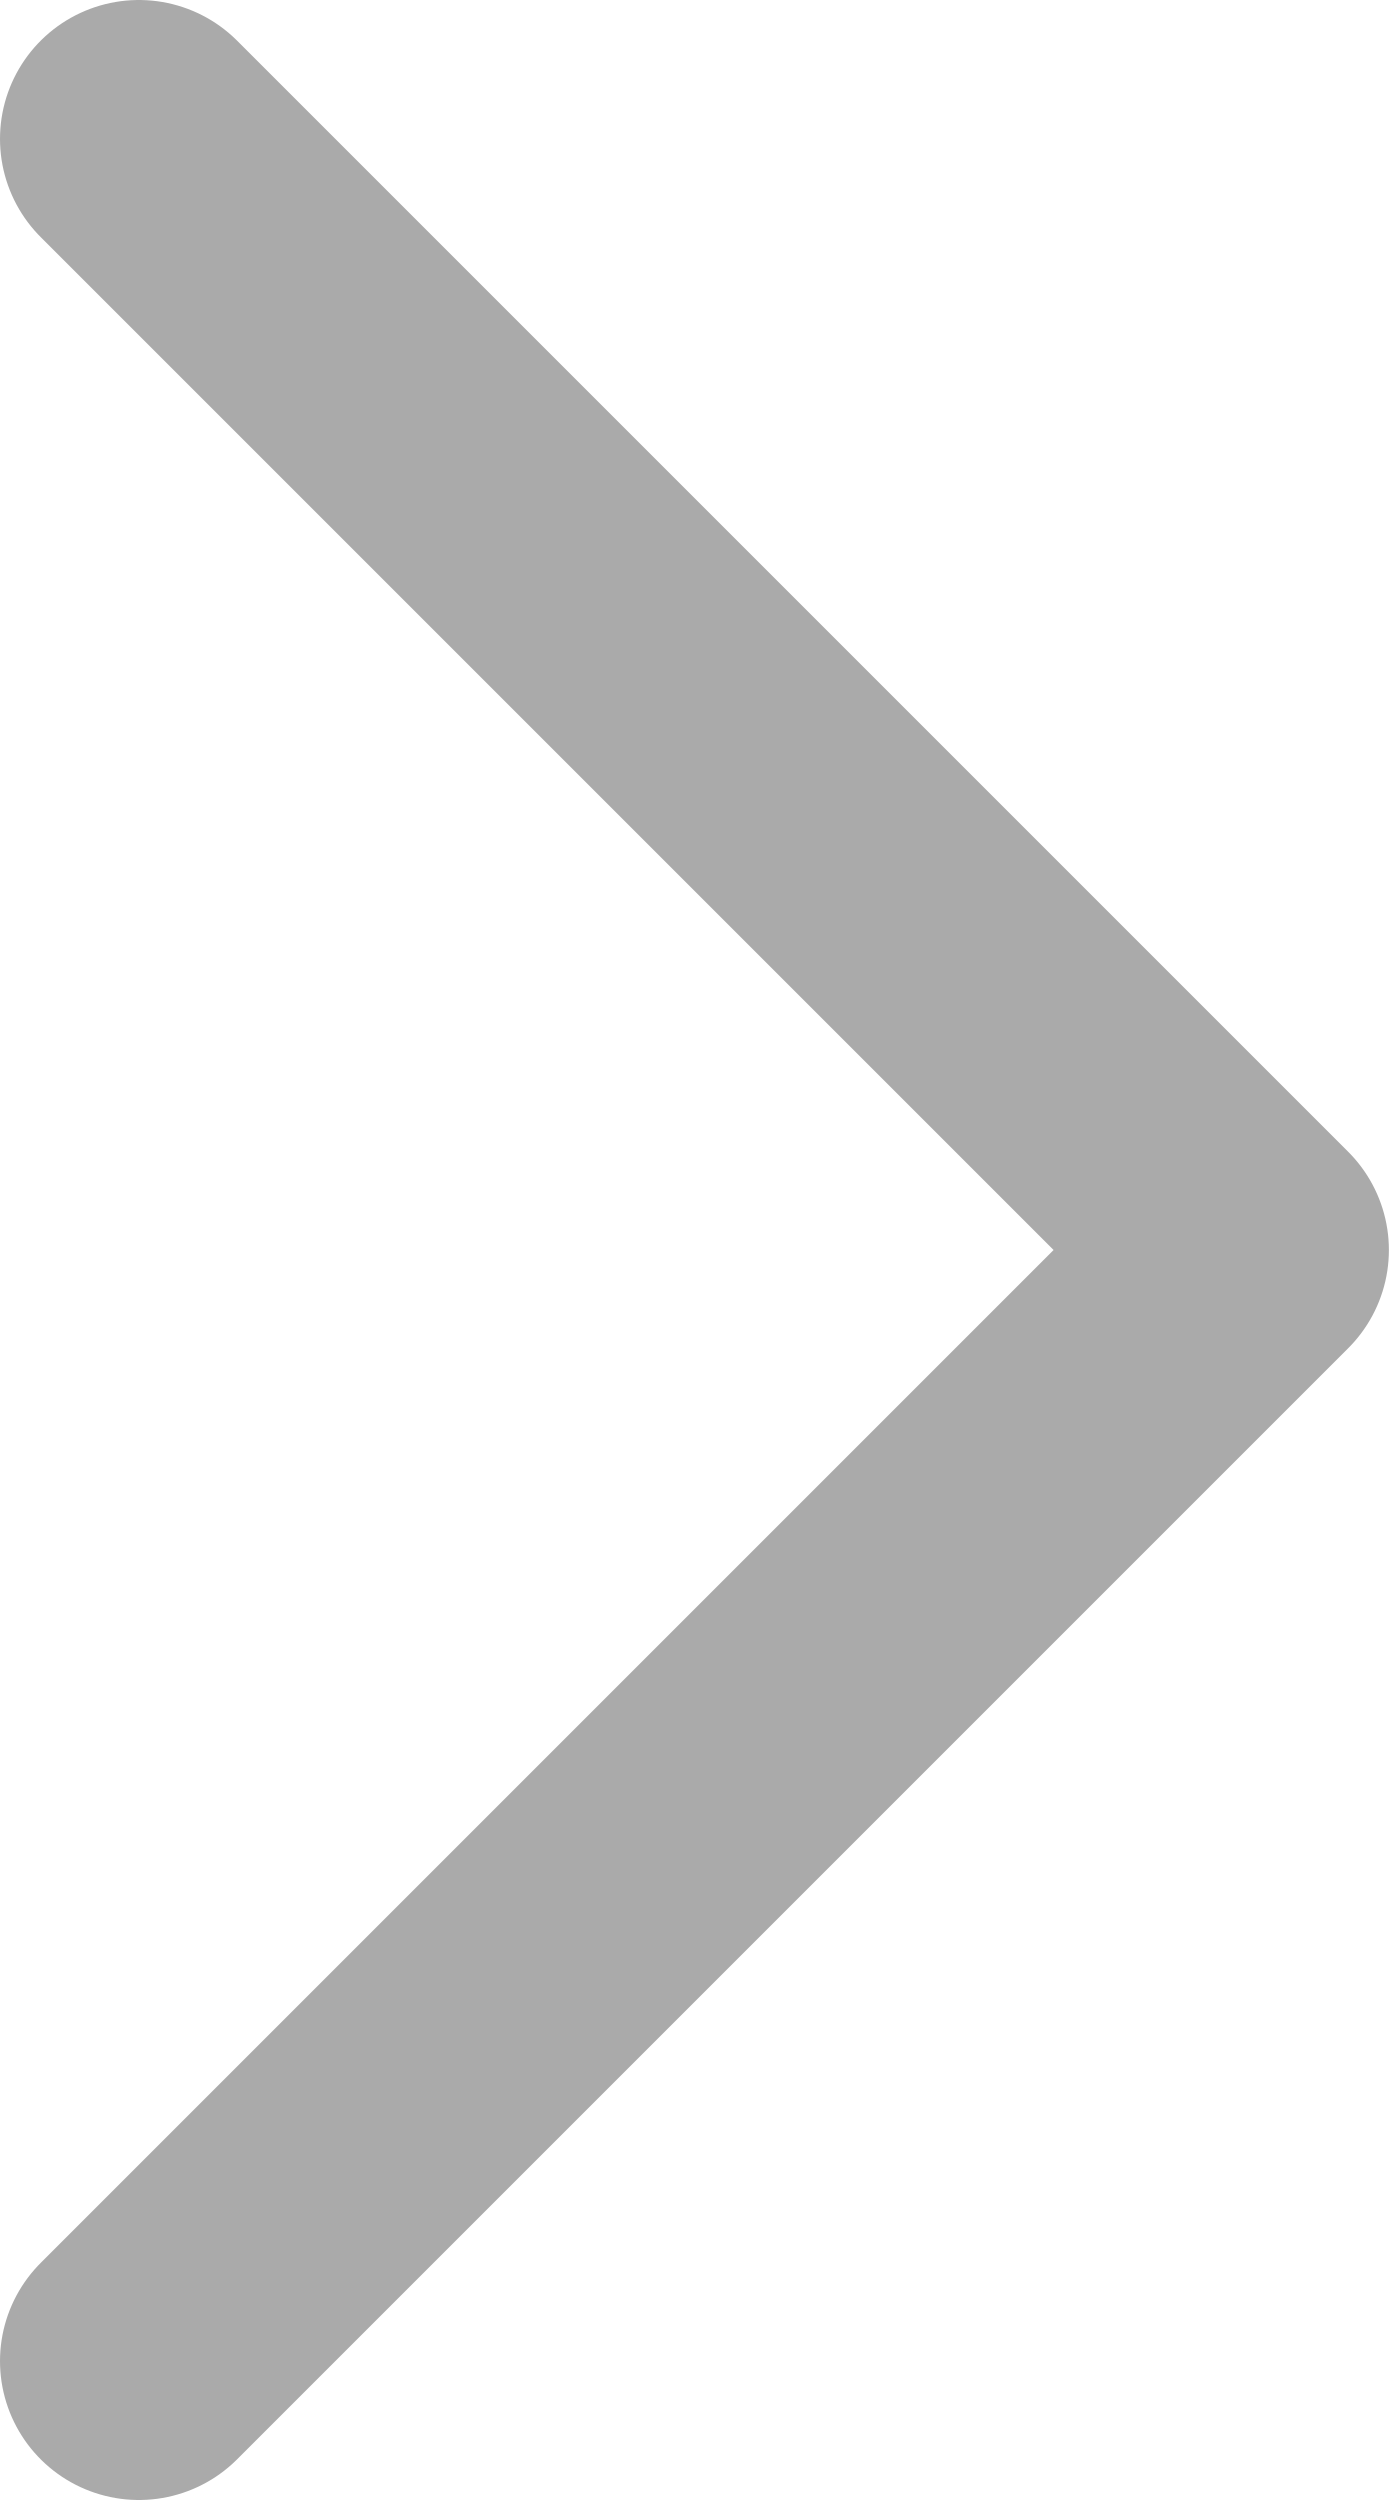
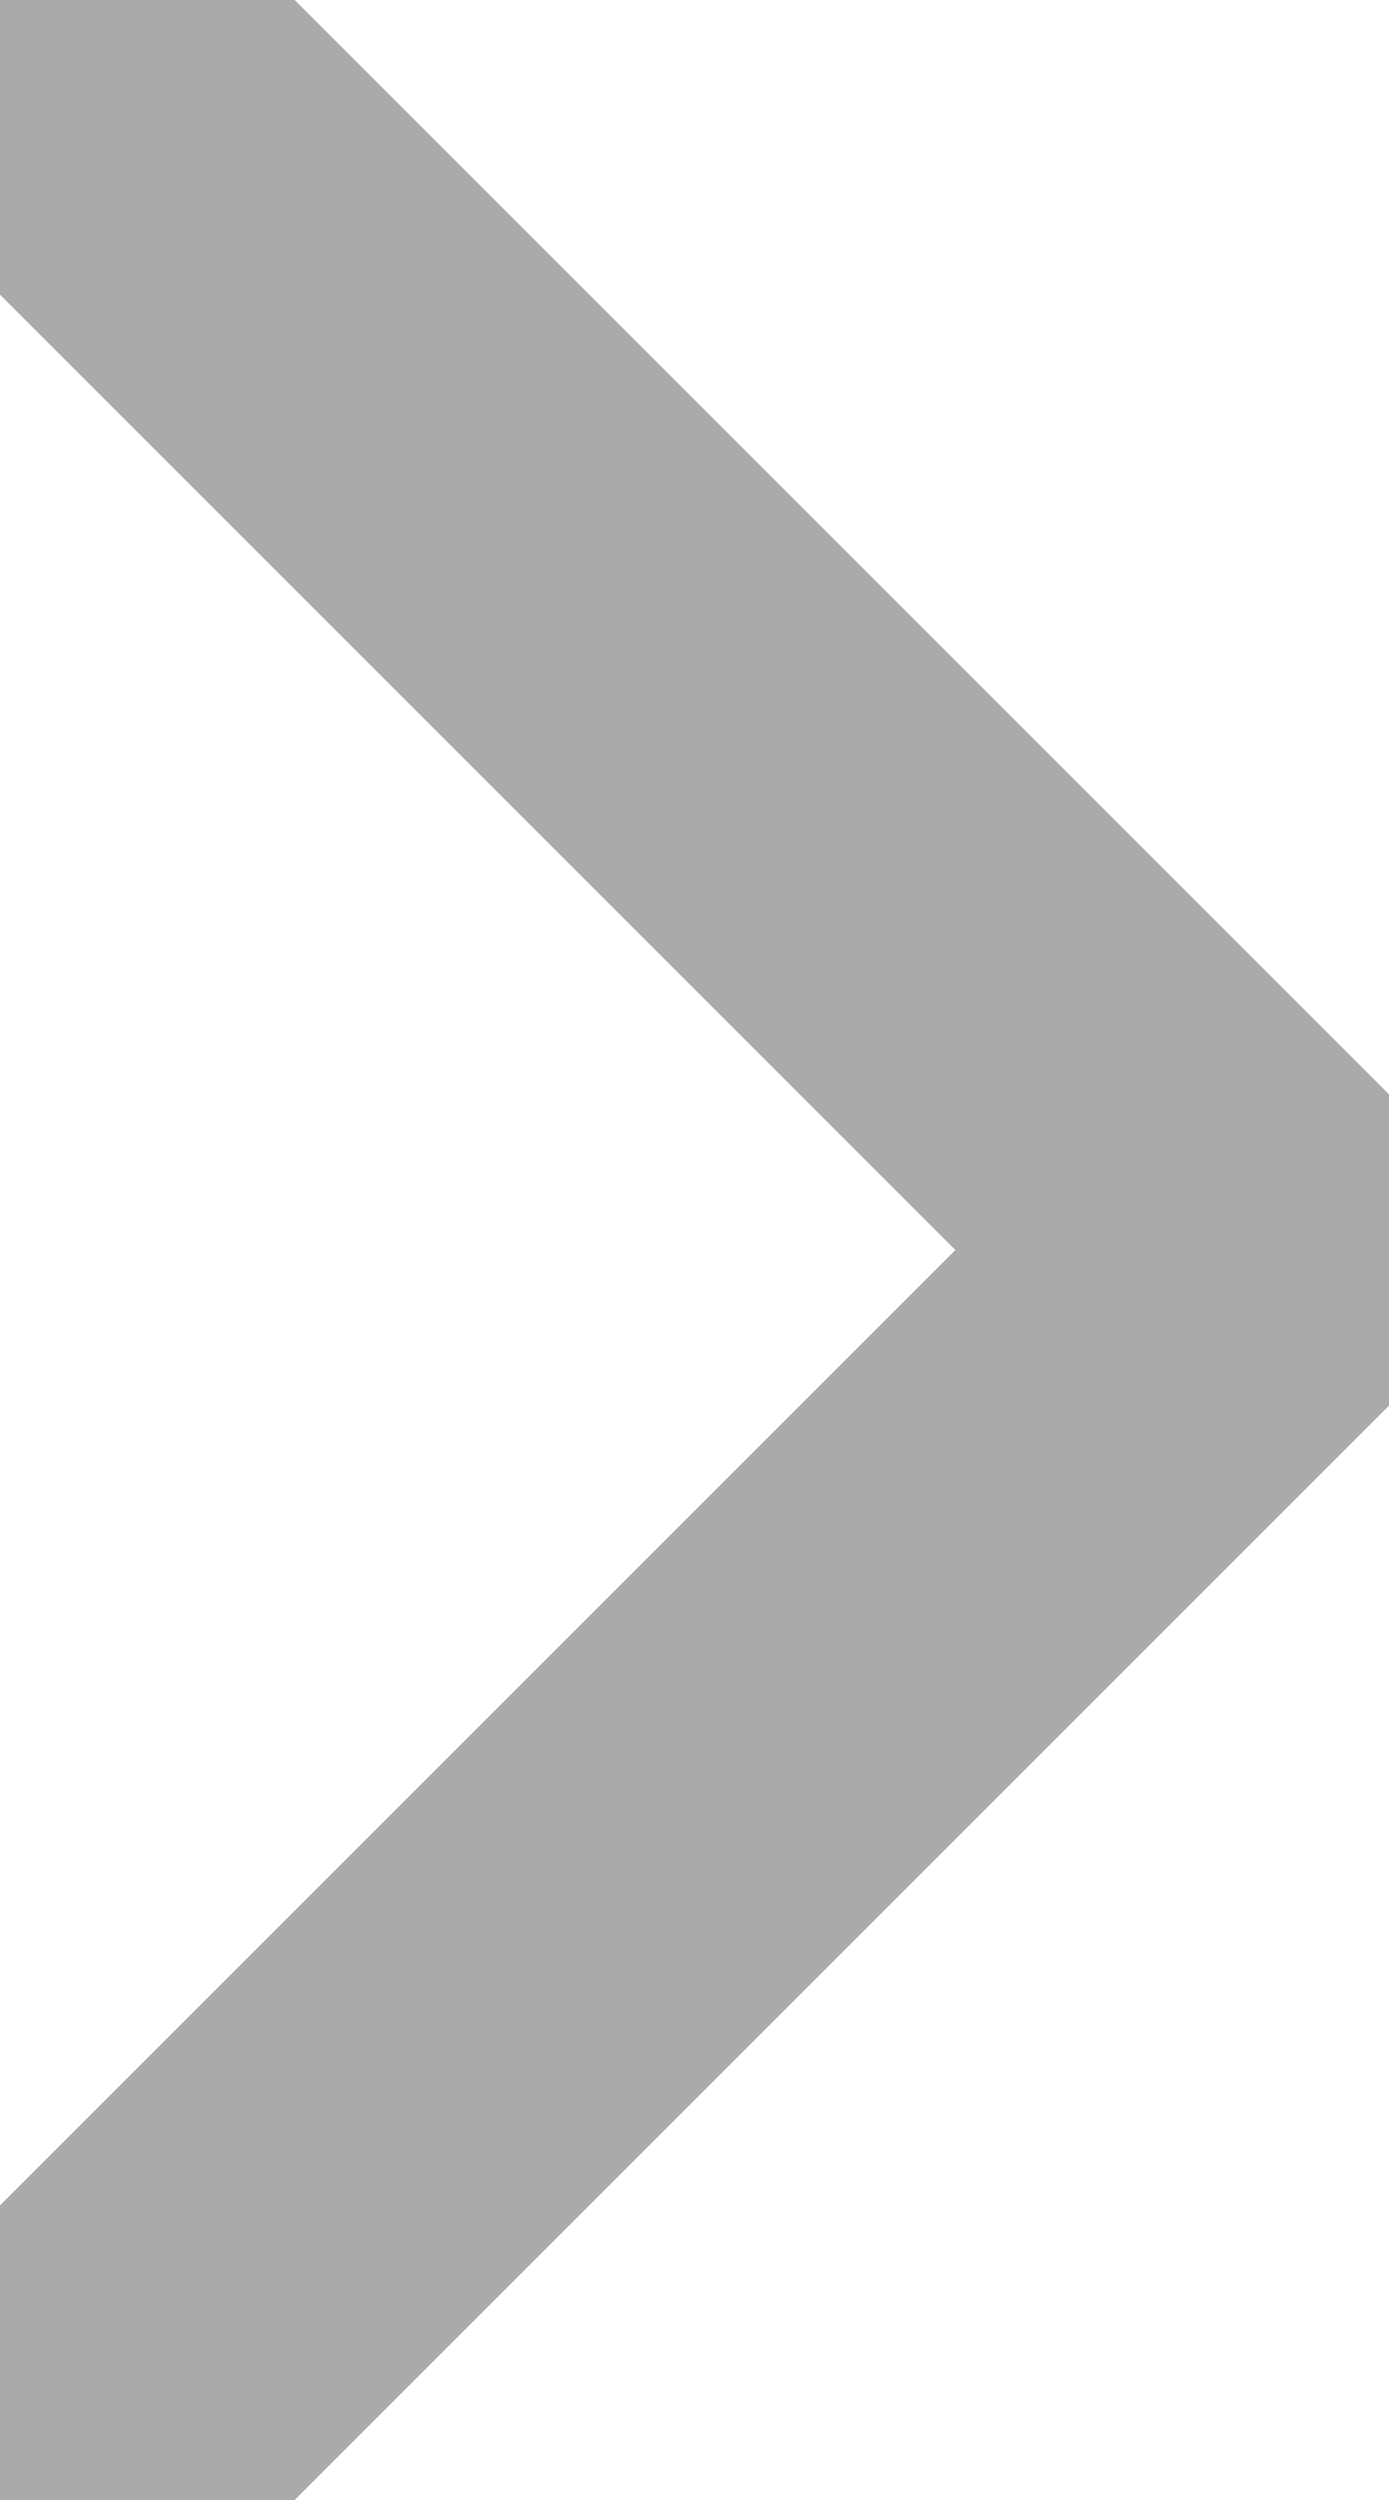
<svg xmlns="http://www.w3.org/2000/svg" height="8px" viewBox="0 0 200 360" fill="none">
-   <path d="M20,20 L180,180 L20,340" stroke="#aaa" stroke-width="40" stroke-linejoin="round" stroke-linecap="round" />
+   <path d="M20,20 L180,180 L20,340" stroke="#aaa" stroke-width="60" stroke-linejoin="round" stroke-linecap="round" />
</svg>
